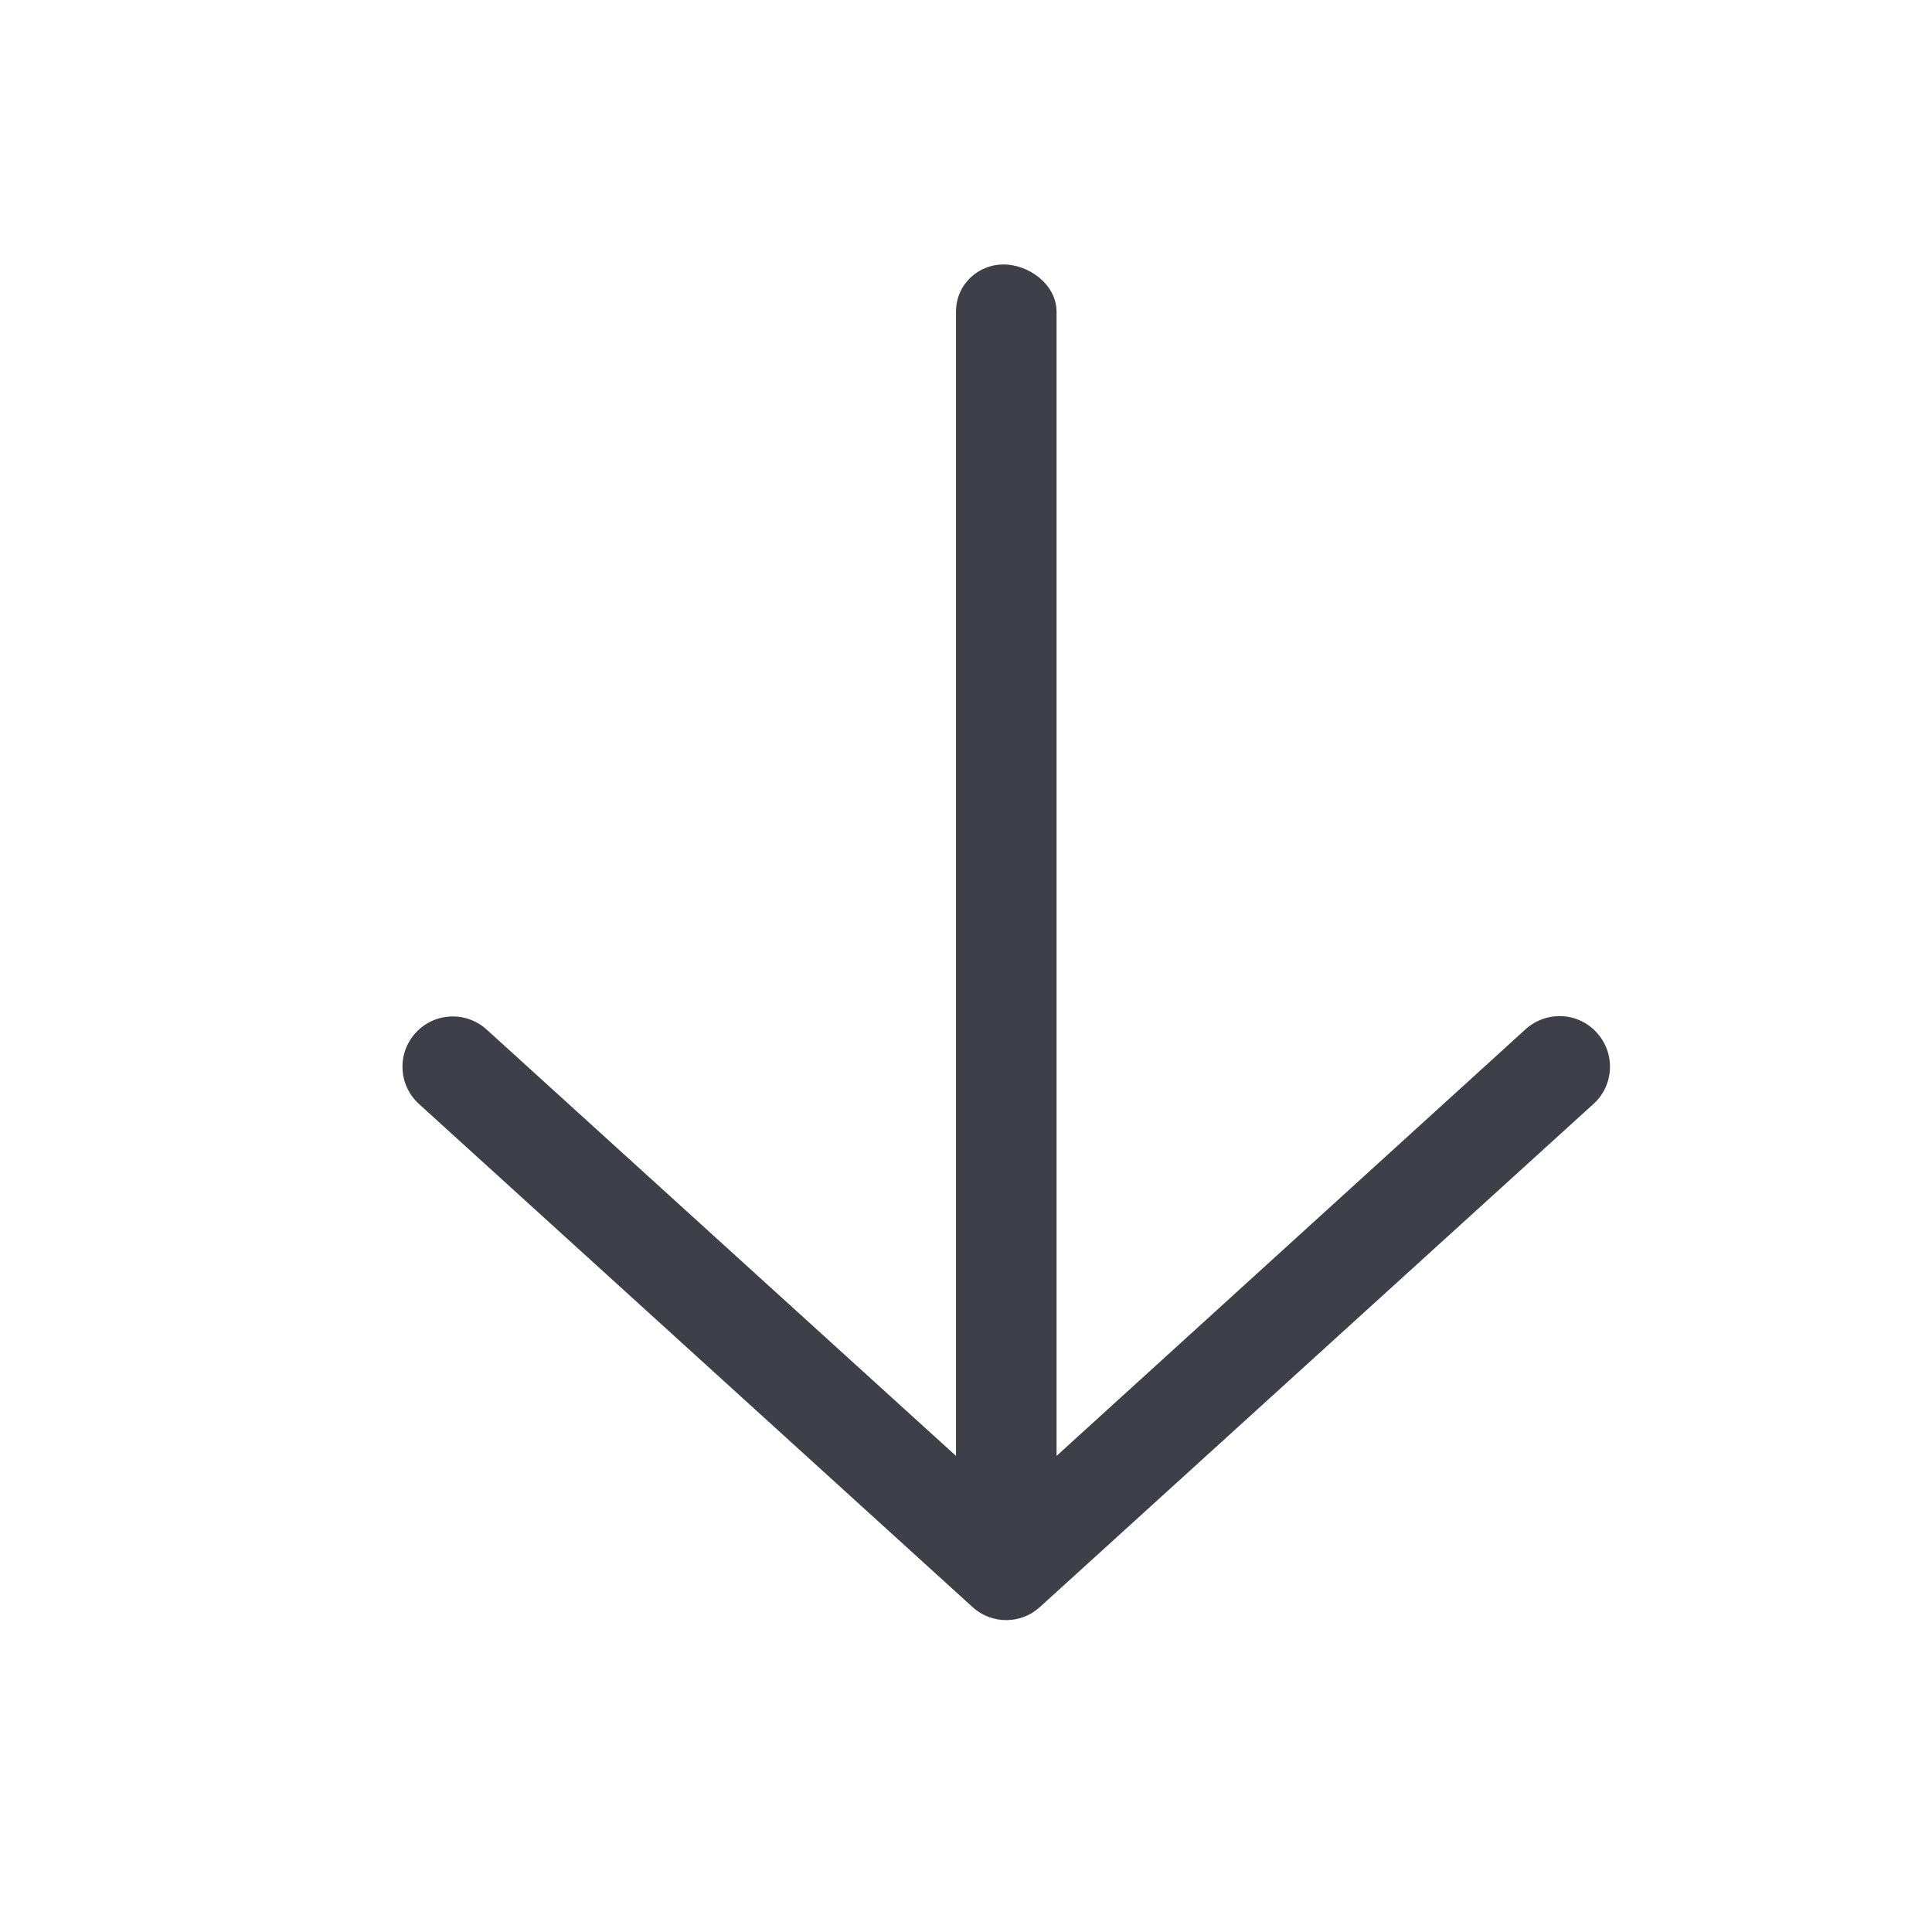
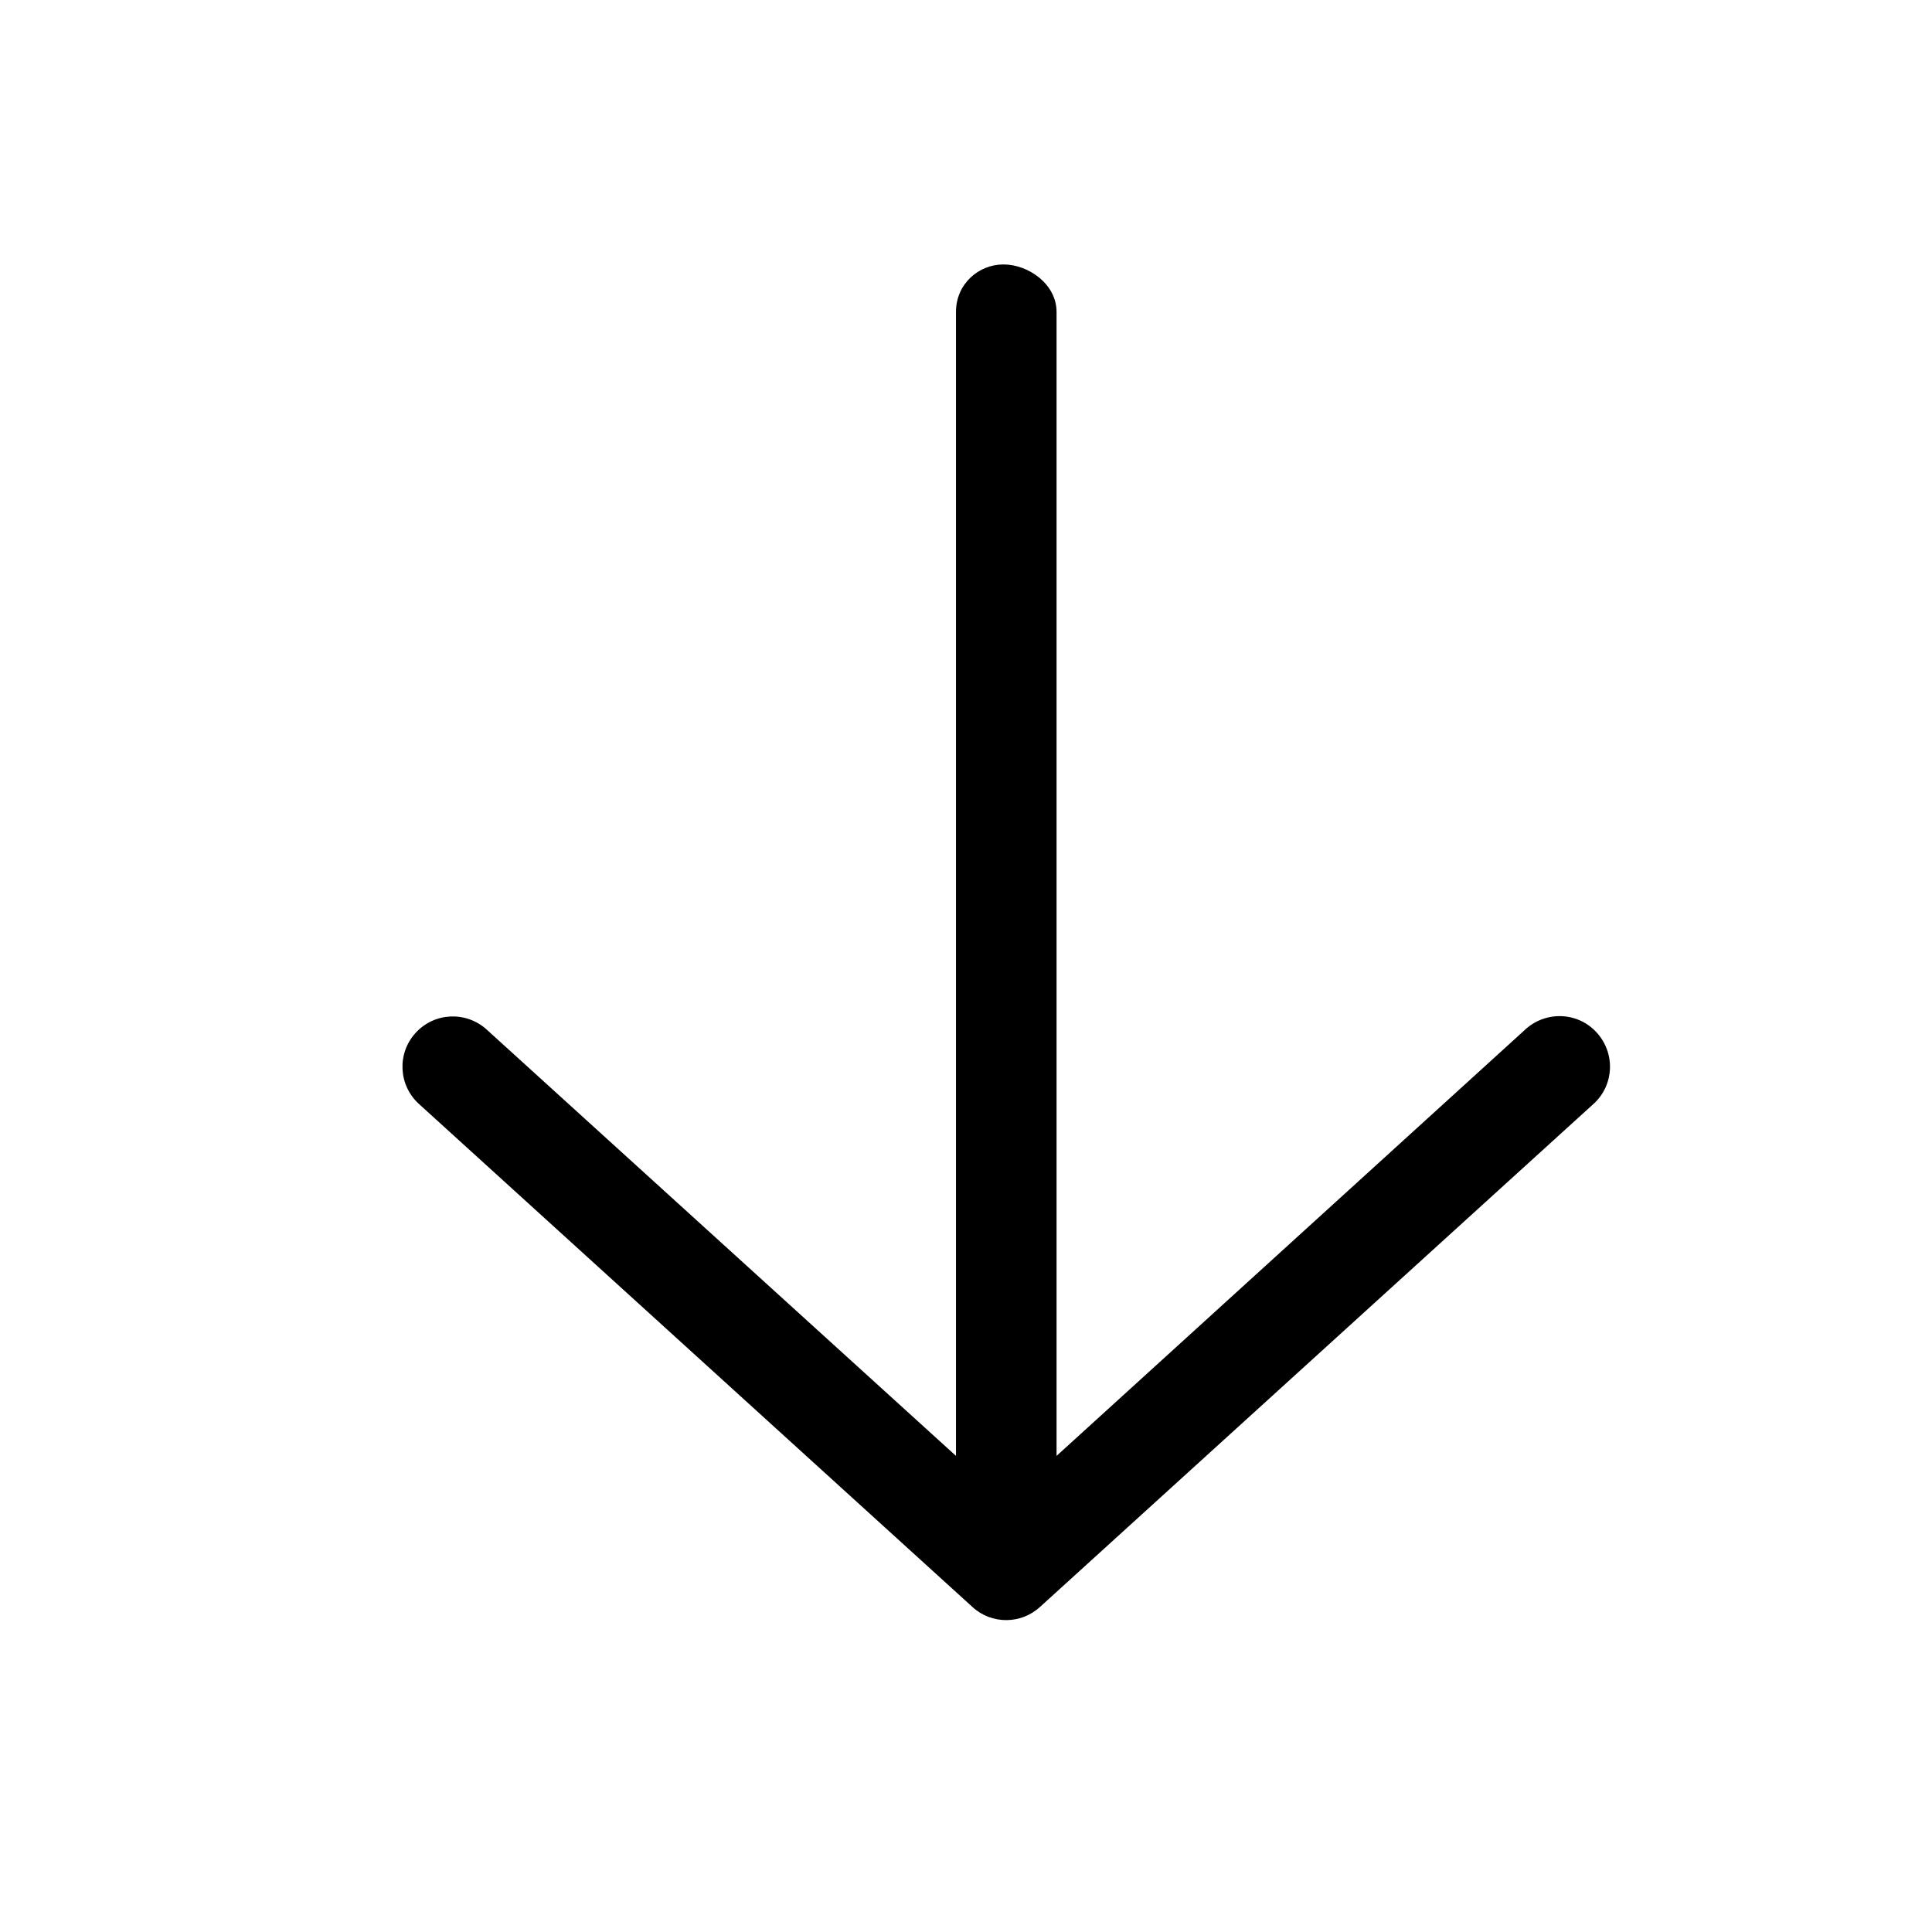
- <svg xmlns="http://www.w3.org/2000/svg" width="16" height="16" viewBox="0 0 16 16" fill="#3E3F48">
+ <svg xmlns="http://www.w3.org/2000/svg" width="16" height="16" viewBox="0 0 16 16" fill="currentColor">
  <path d="M13.198 9.141L8.614 13.307C8.534 13.38 8.435 13.417 8.333 13.417C8.232 13.417 8.132 13.381 8.053 13.308L3.469 9.142C3.299 8.987 3.287 8.724 3.441 8.555C3.596 8.383 3.86 8.372 4.03 8.526L7.917 12.057V2.583C7.917 2.353 8.103 2.19 8.31 2.19C8.517 2.19 8.75 2.353 8.75 2.583V12.057L12.635 8.523C12.805 8.37 13.069 8.38 13.224 8.552C13.38 8.724 13.367 8.987 13.198 9.141Z" />
</svg>
